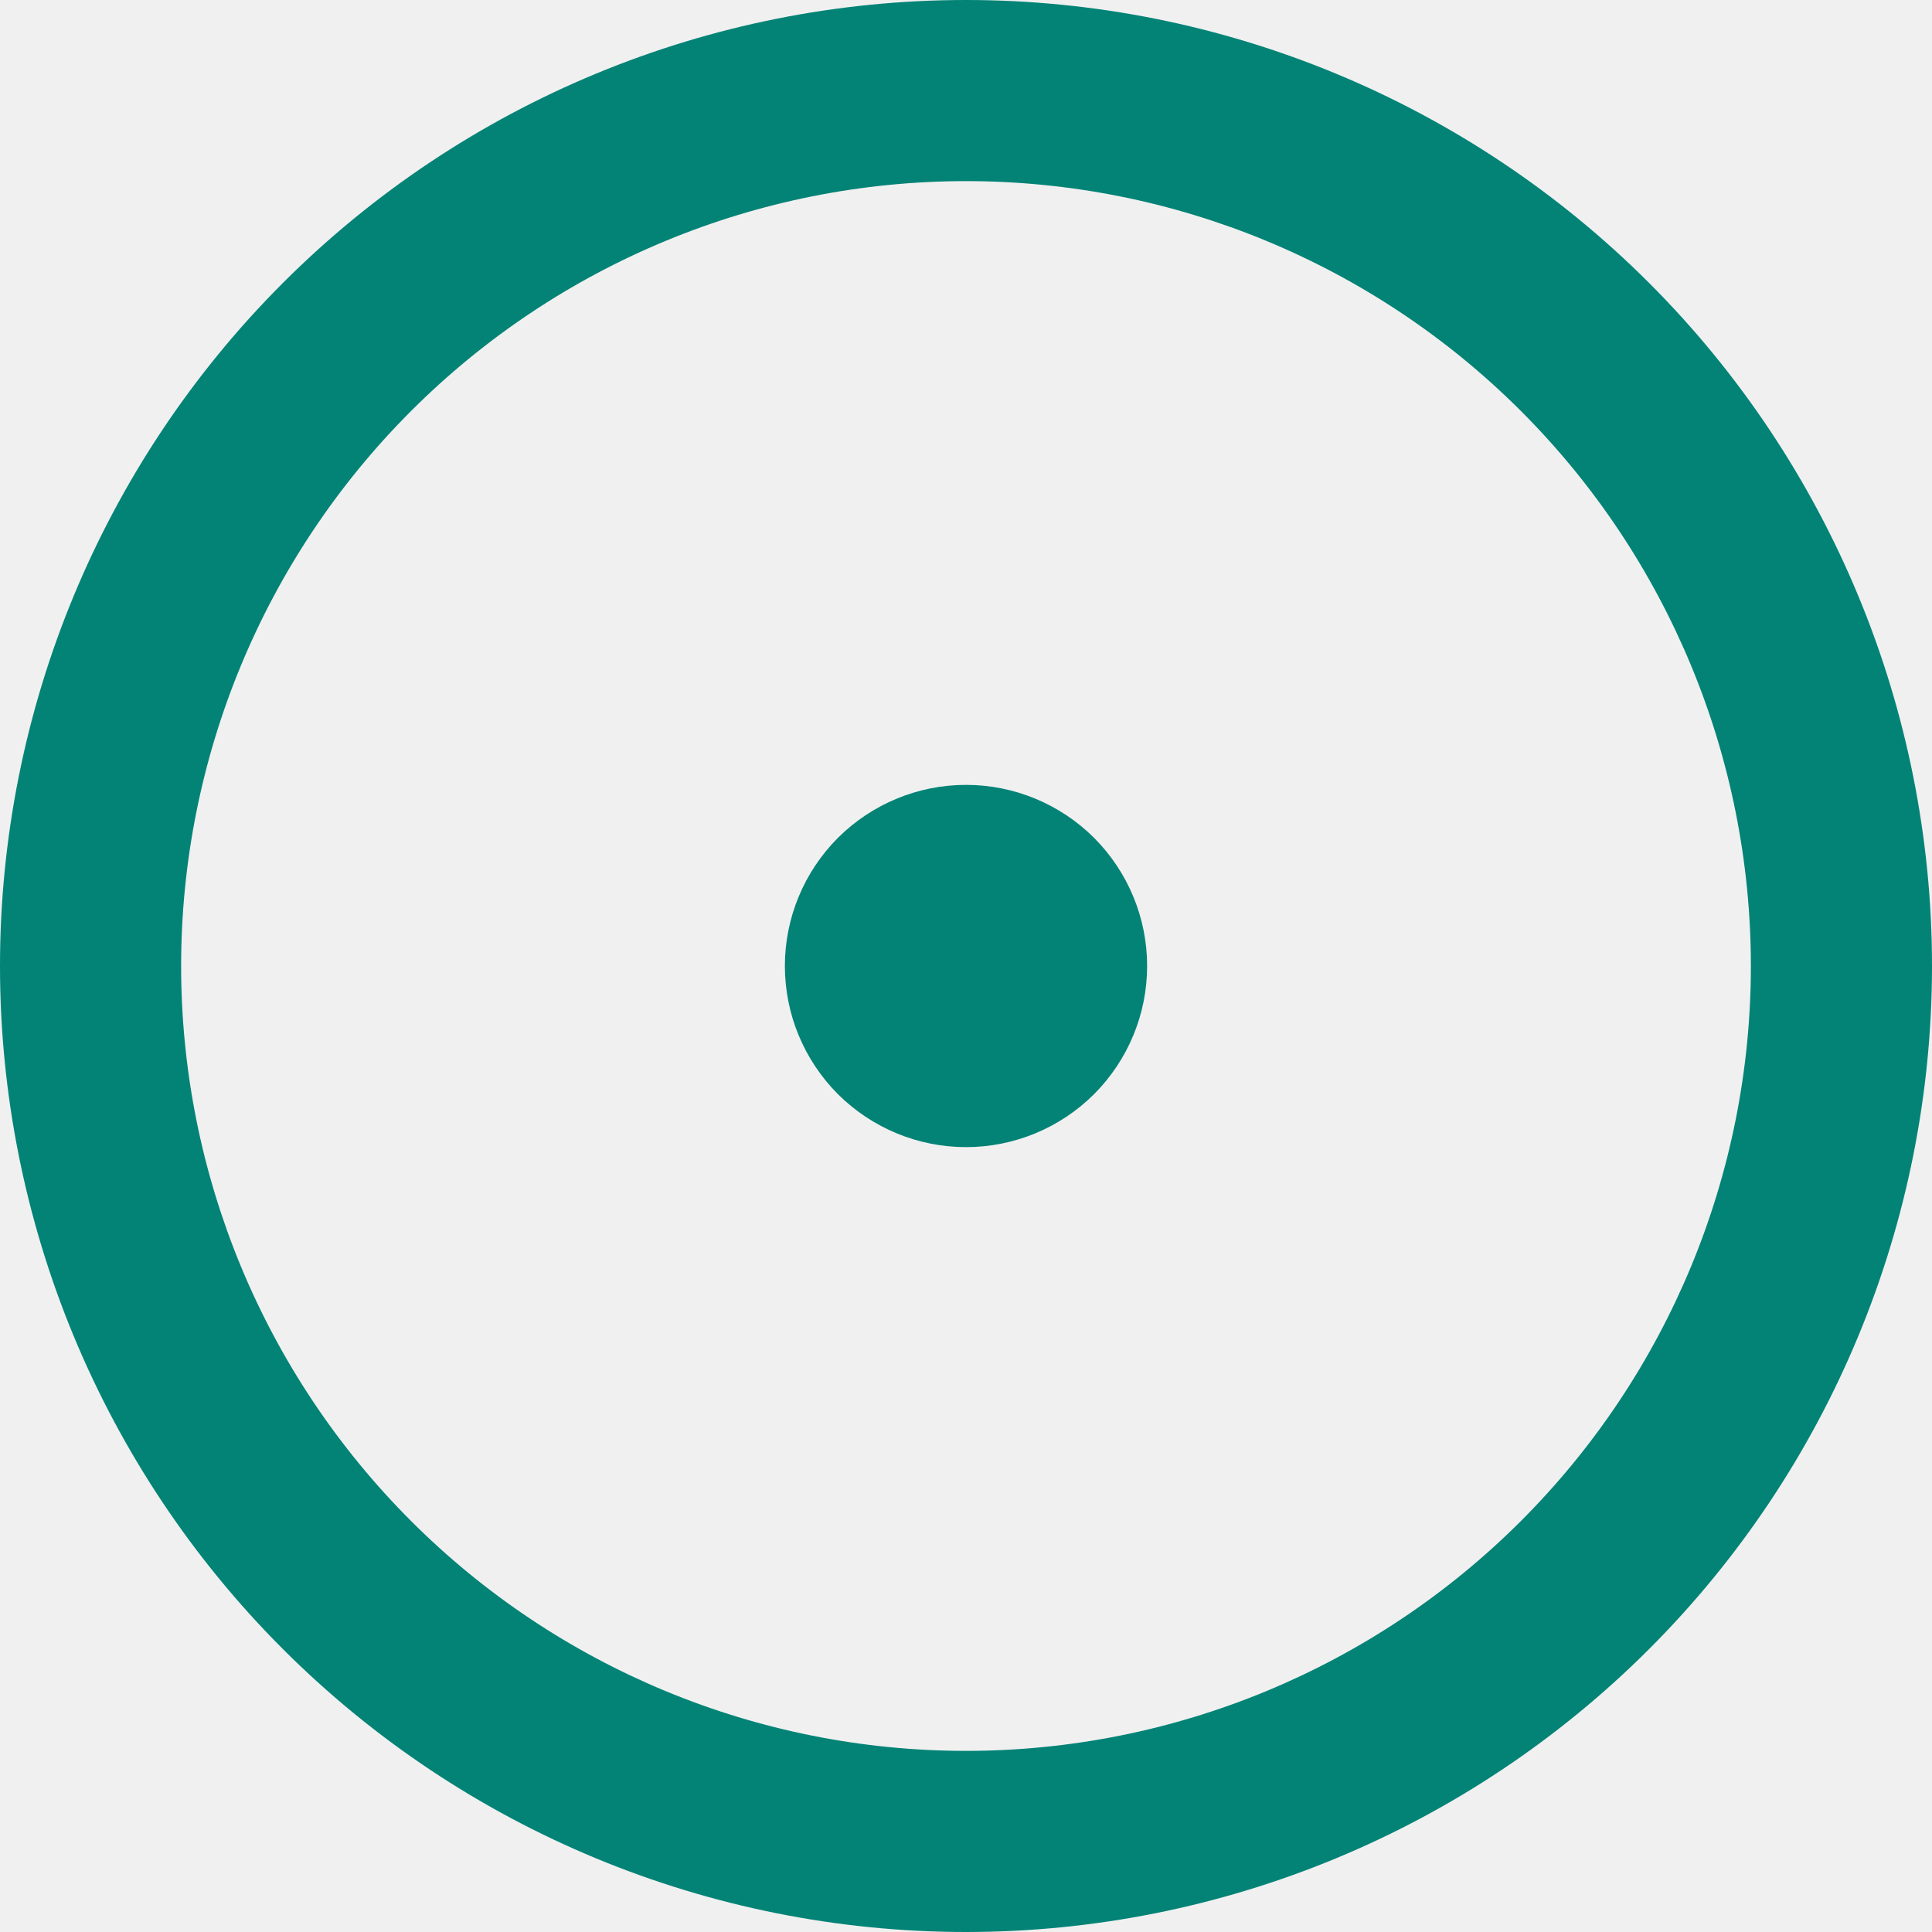
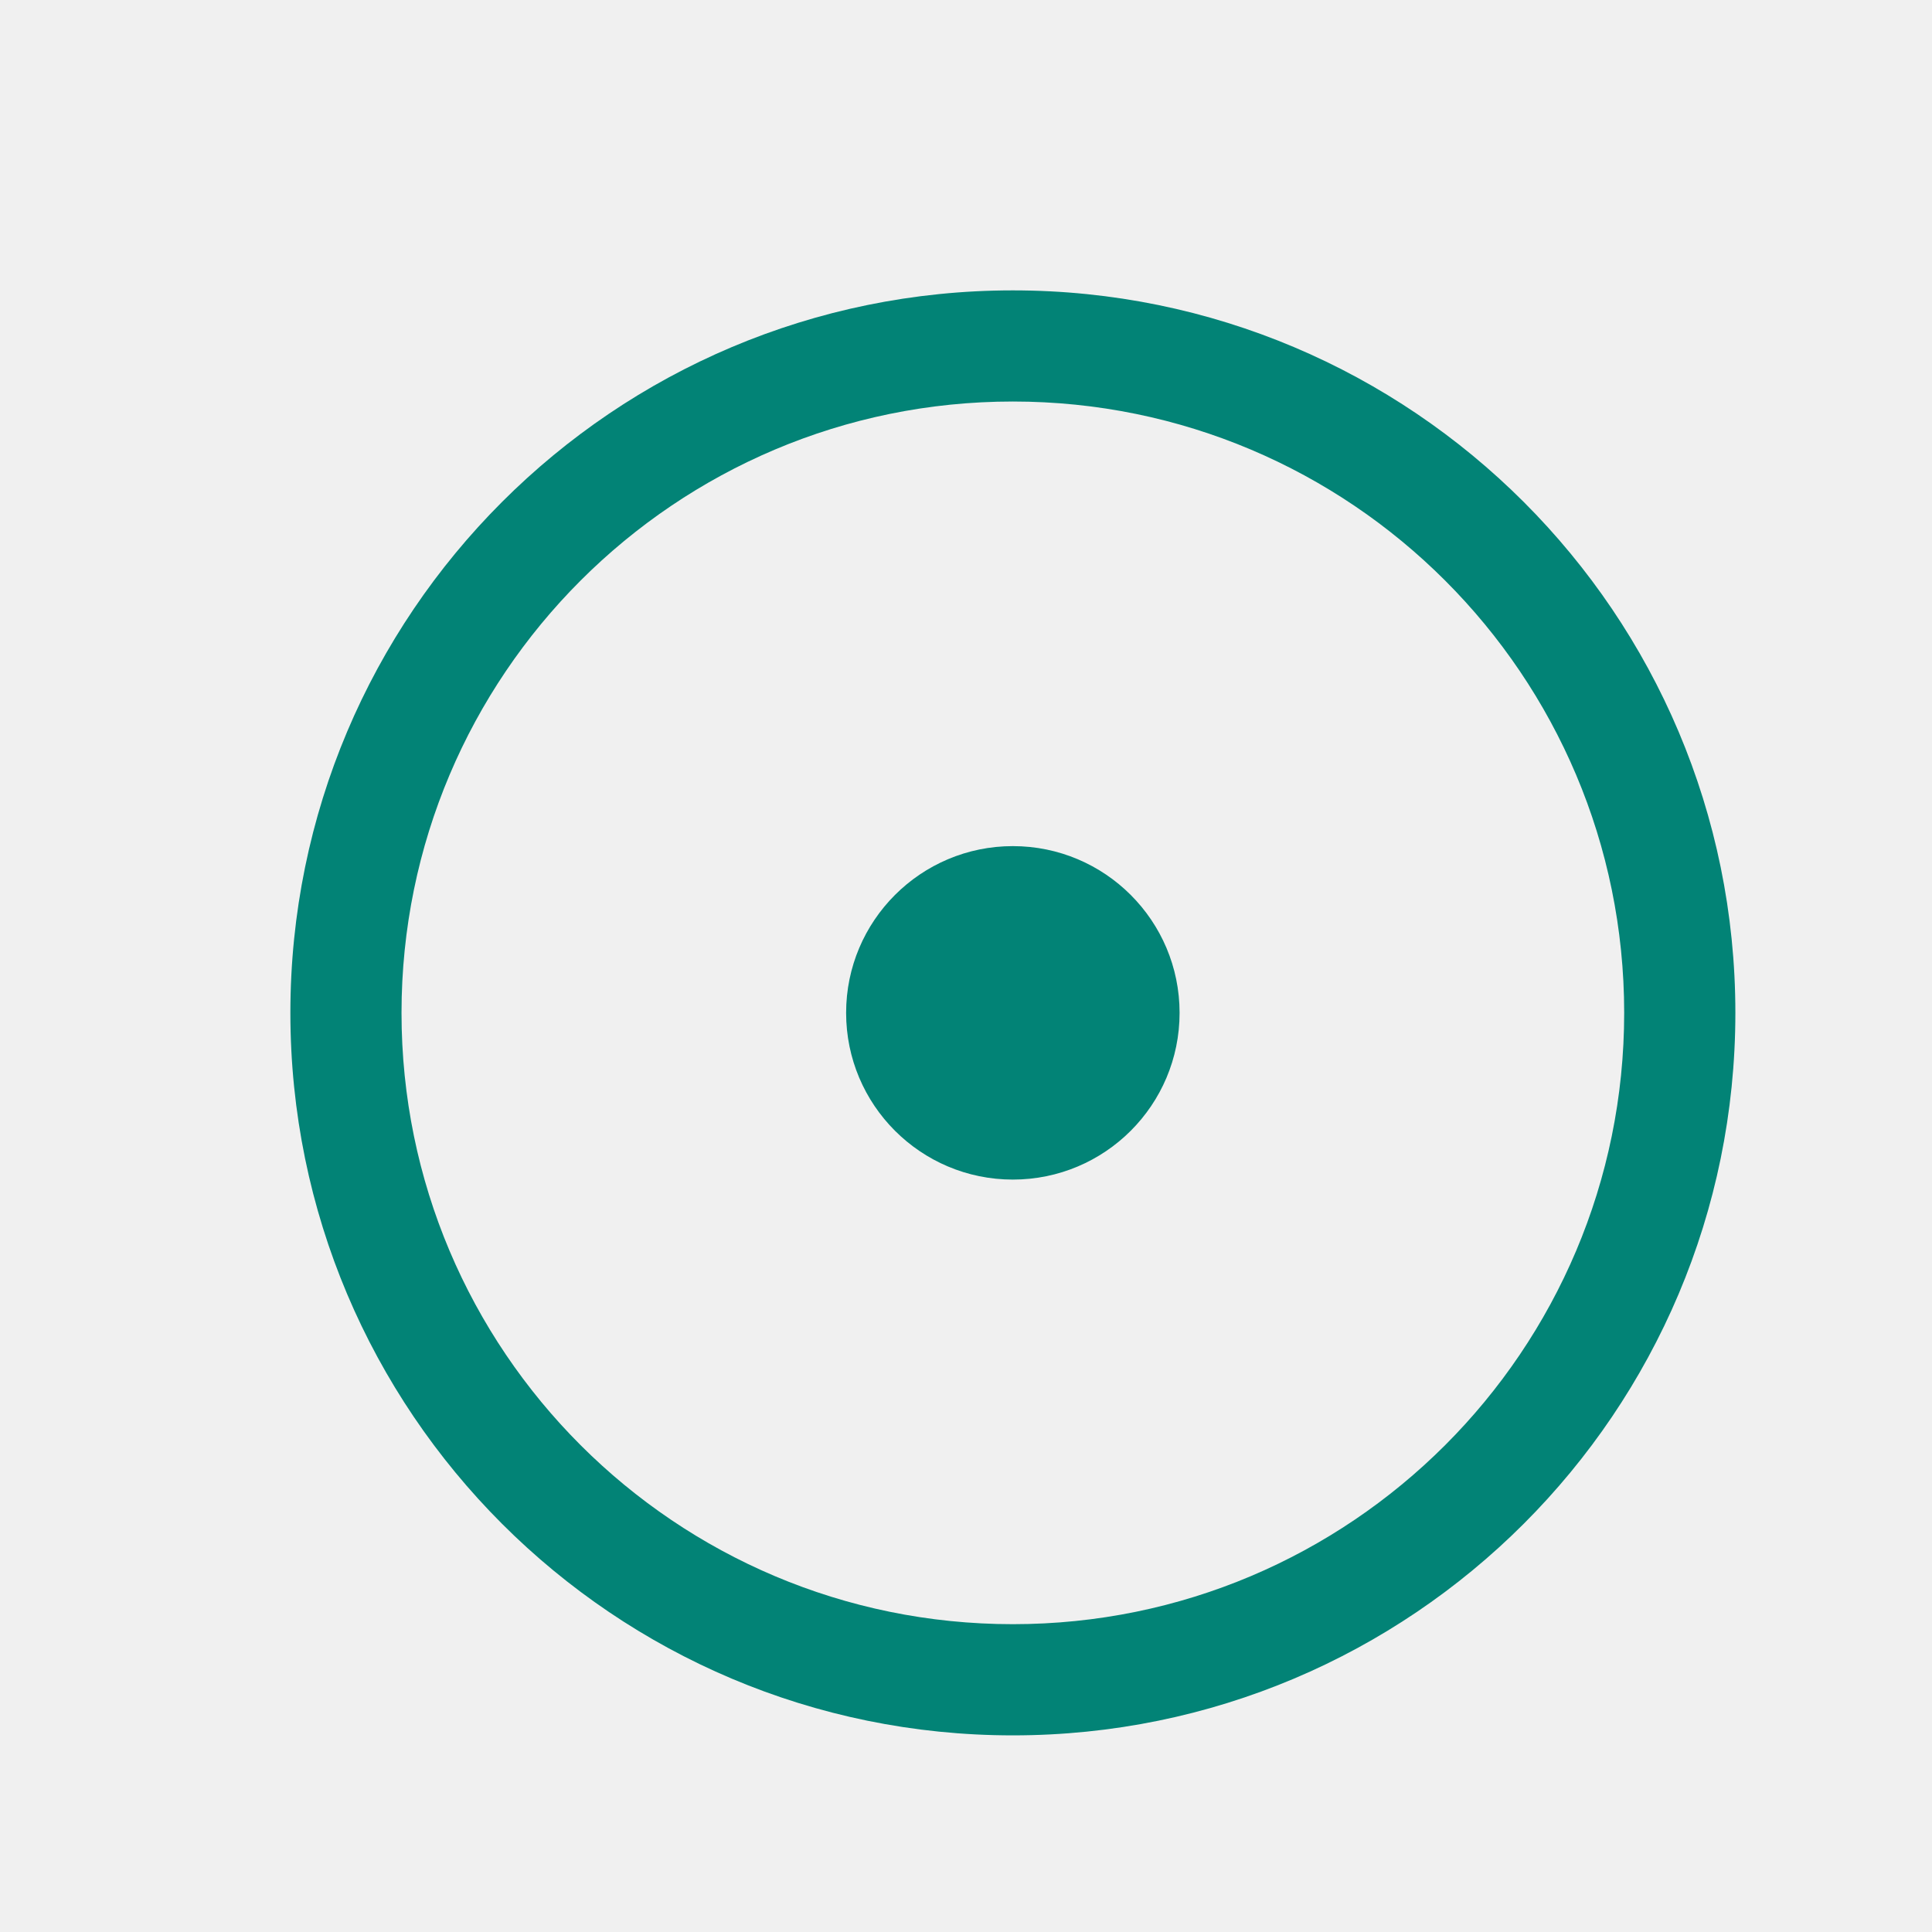
- <svg xmlns="http://www.w3.org/2000/svg" viewBox="0 0 16 16" fill="none">
-   <path d="M8 9.5C8.398 9.5 8.779 9.342 9.061 9.061C9.342 8.779 9.5 8.398 9.5 8C9.5 7.602 9.342 7.221 9.061 6.939C8.779 6.658 8.398 6.5 8 6.5C7.602 6.5 7.221 6.658 6.939 6.939C6.658 7.221 6.5 7.602 6.5 8C6.5 8.398 6.658 8.779 6.939 9.061C7.221 9.342 7.602 9.5 8 9.5Z" fill="#028376" />
-   <path d="M8 0C10.122 0 12.157 0.843 13.657 2.343C15.157 3.843 16 5.878 16 8C16 10.122 15.157 12.157 13.657 13.657C12.157 15.157 10.122 16 8 16C5.878 16 3.843 15.157 2.343 13.657C0.843 12.157 0 10.122 0 8C0 5.878 0.843 3.843 2.343 2.343C3.843 0.843 5.878 0 8 0ZM1.5 8C1.5 9.724 2.185 11.377 3.404 12.596C4.623 13.815 6.276 14.5 8 14.5C9.724 14.5 11.377 13.815 12.596 12.596C13.815 11.377 14.5 9.724 14.5 8C14.5 6.276 13.815 4.623 12.596 3.404C11.377 2.185 9.724 1.5 8 1.5C6.276 1.5 4.623 2.185 3.404 3.404C2.185 4.623 1.5 6.276 1.5 8Z" fill="#028376" />
+ <svg xmlns="http://www.w3.org/2000/svg" viewBox="0 0 40 40" fill="none">
+   <g clip-path="url(#clip0_2385_195866)">
+     <path fill-rule="evenodd" clip-rule="evenodd" d="M6.012 20.97C6.012 12.709 12.709 6.012 20.97 6.012C29.232 6.012 35.929 12.709 35.929 20.97C35.929 29.232 29.232 35.929 20.97 35.929C12.709 35.929 6.012 29.232 6.012 20.97ZM20.97 8.313C13.98 8.313 8.313 13.98 8.313 20.97C8.313 27.961 13.98 33.627 20.97 33.627C27.961 33.627 33.627 27.961 33.627 20.97C33.627 13.98 27.961 8.313 20.97 8.313ZM20.97 24.422C22.877 24.422 24.422 22.877 24.422 20.97C24.422 19.064 22.877 17.518 20.97 17.518C19.064 17.518 17.518 19.064 17.518 20.97C17.518 22.877 19.064 24.422 20.97 24.422Z" fill="#028376" />
+   </g>
+   <defs>
+     <clipPath id="clip0_2385_195866">
+       <rect width="30" height="30" fill="white" transform="translate(6 6)" />
+     </clipPath>
+   </defs>
</svg>
